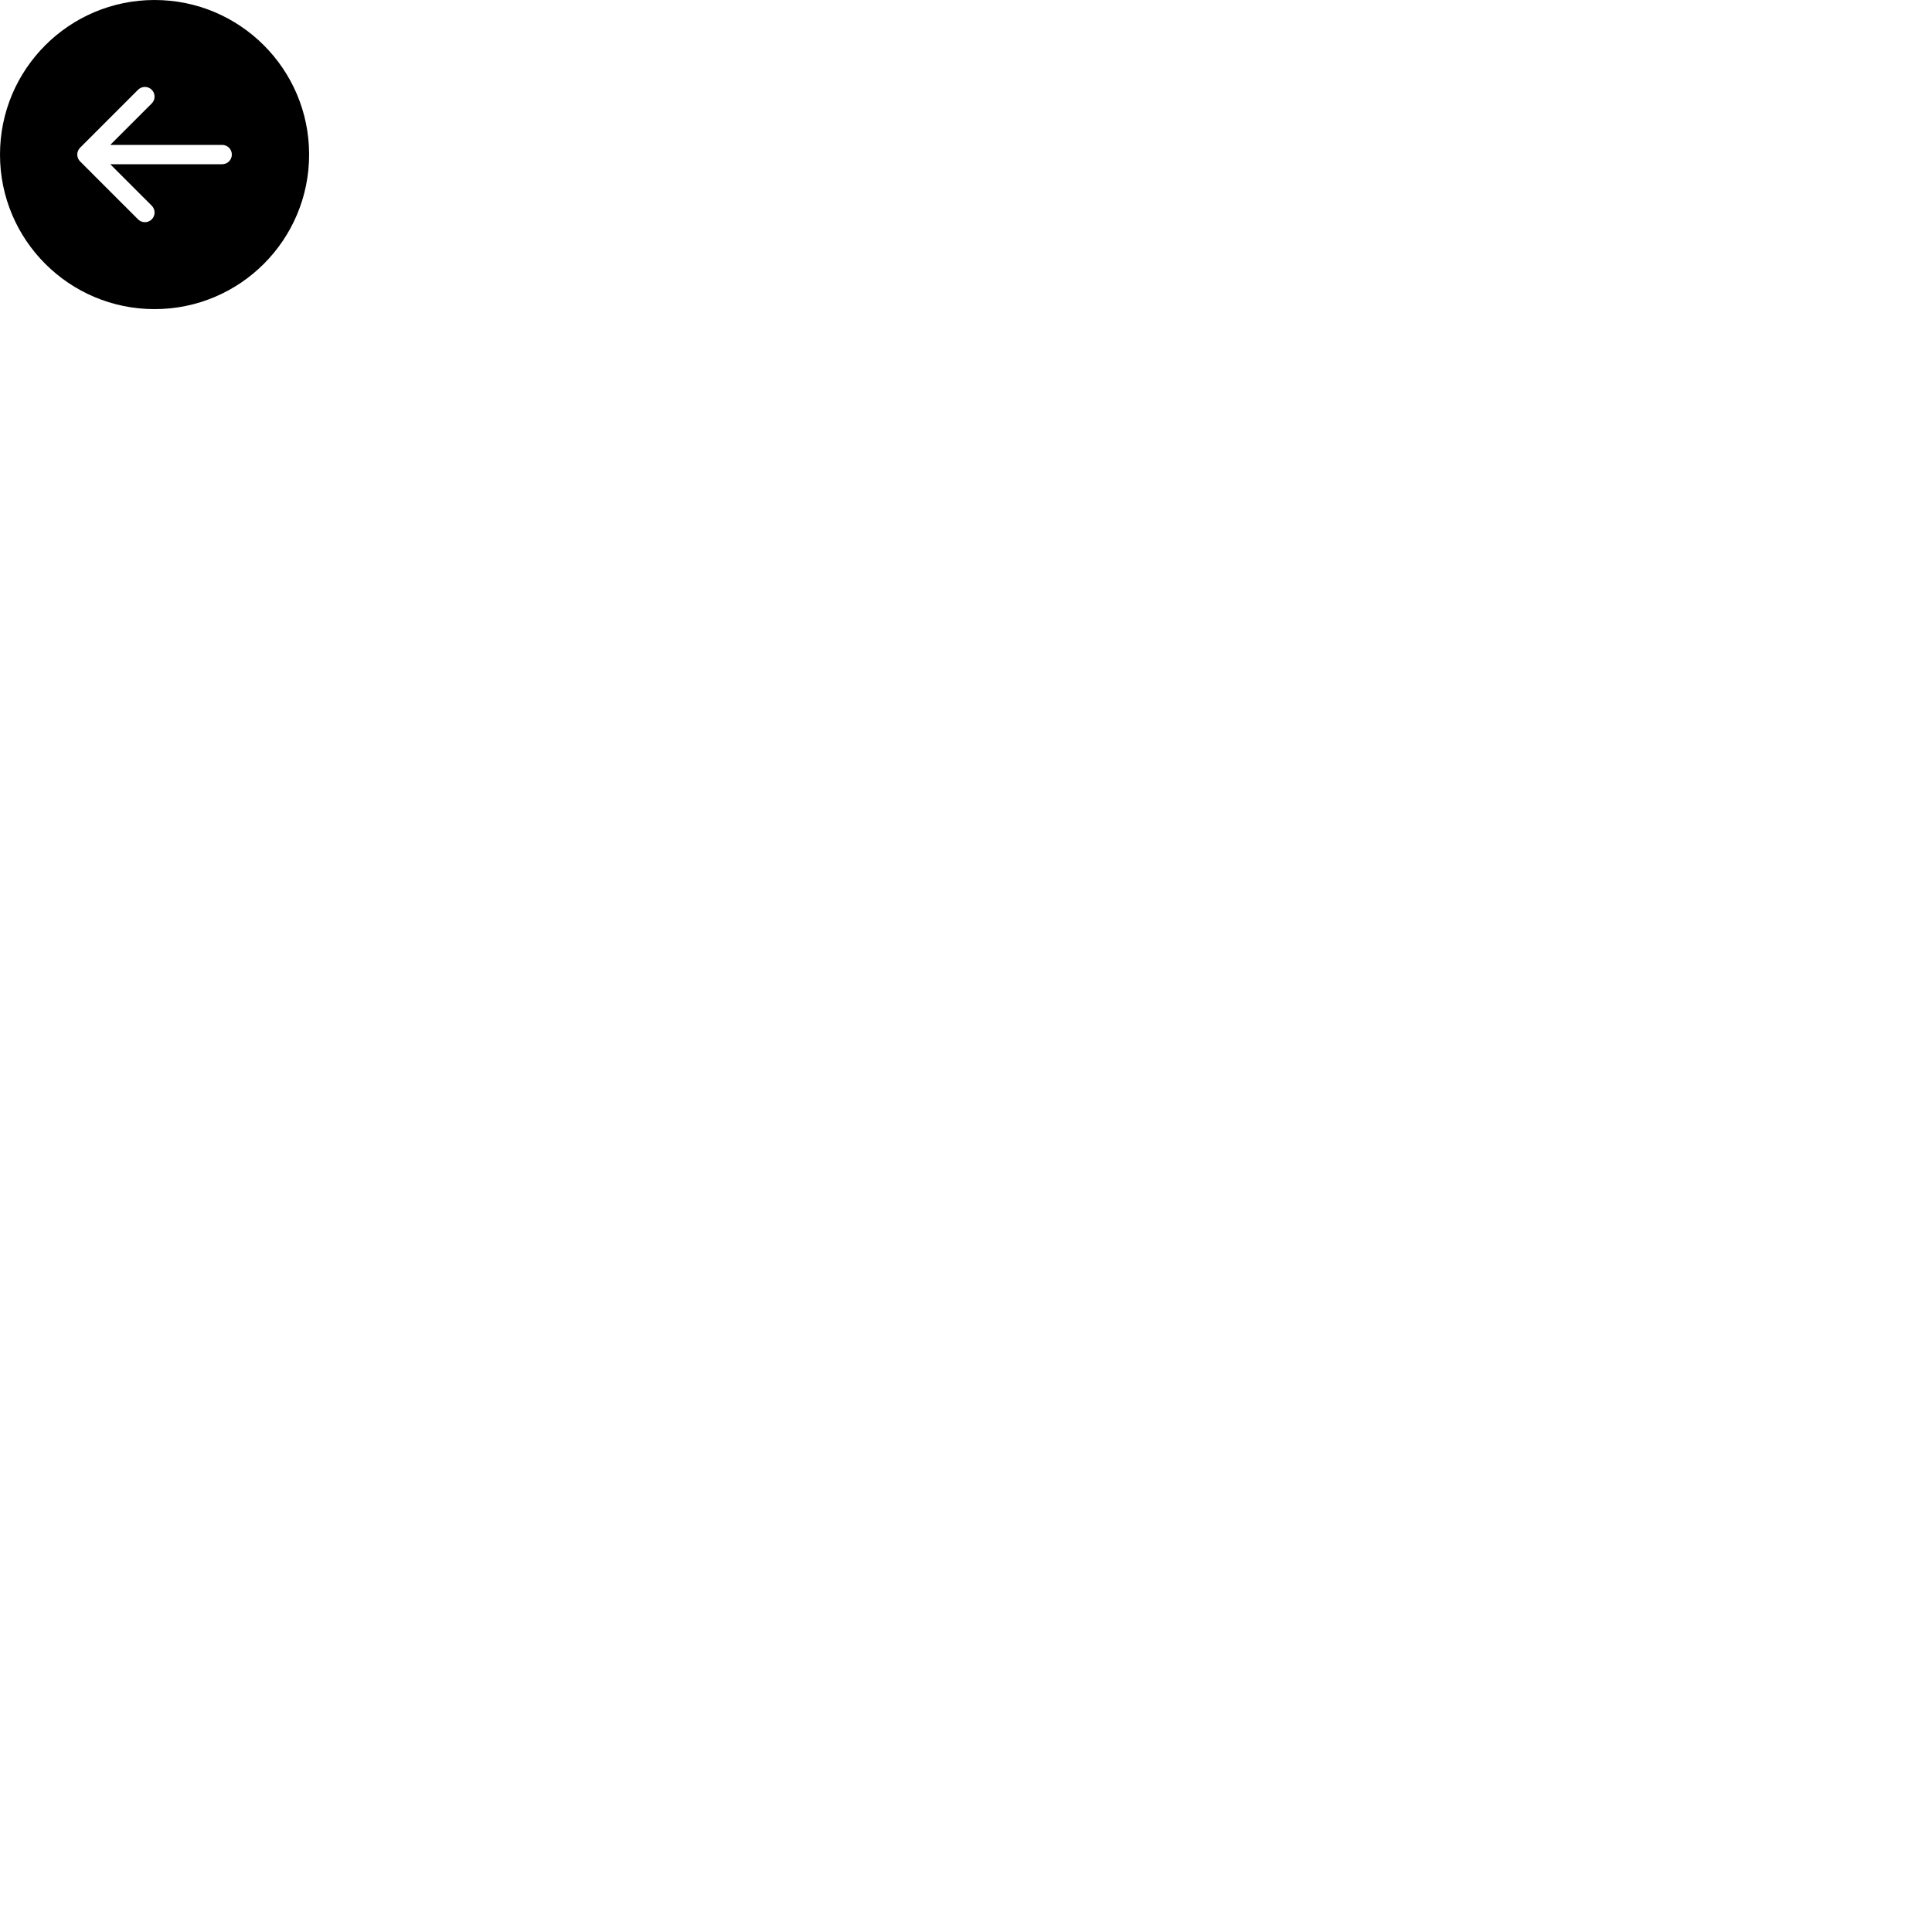
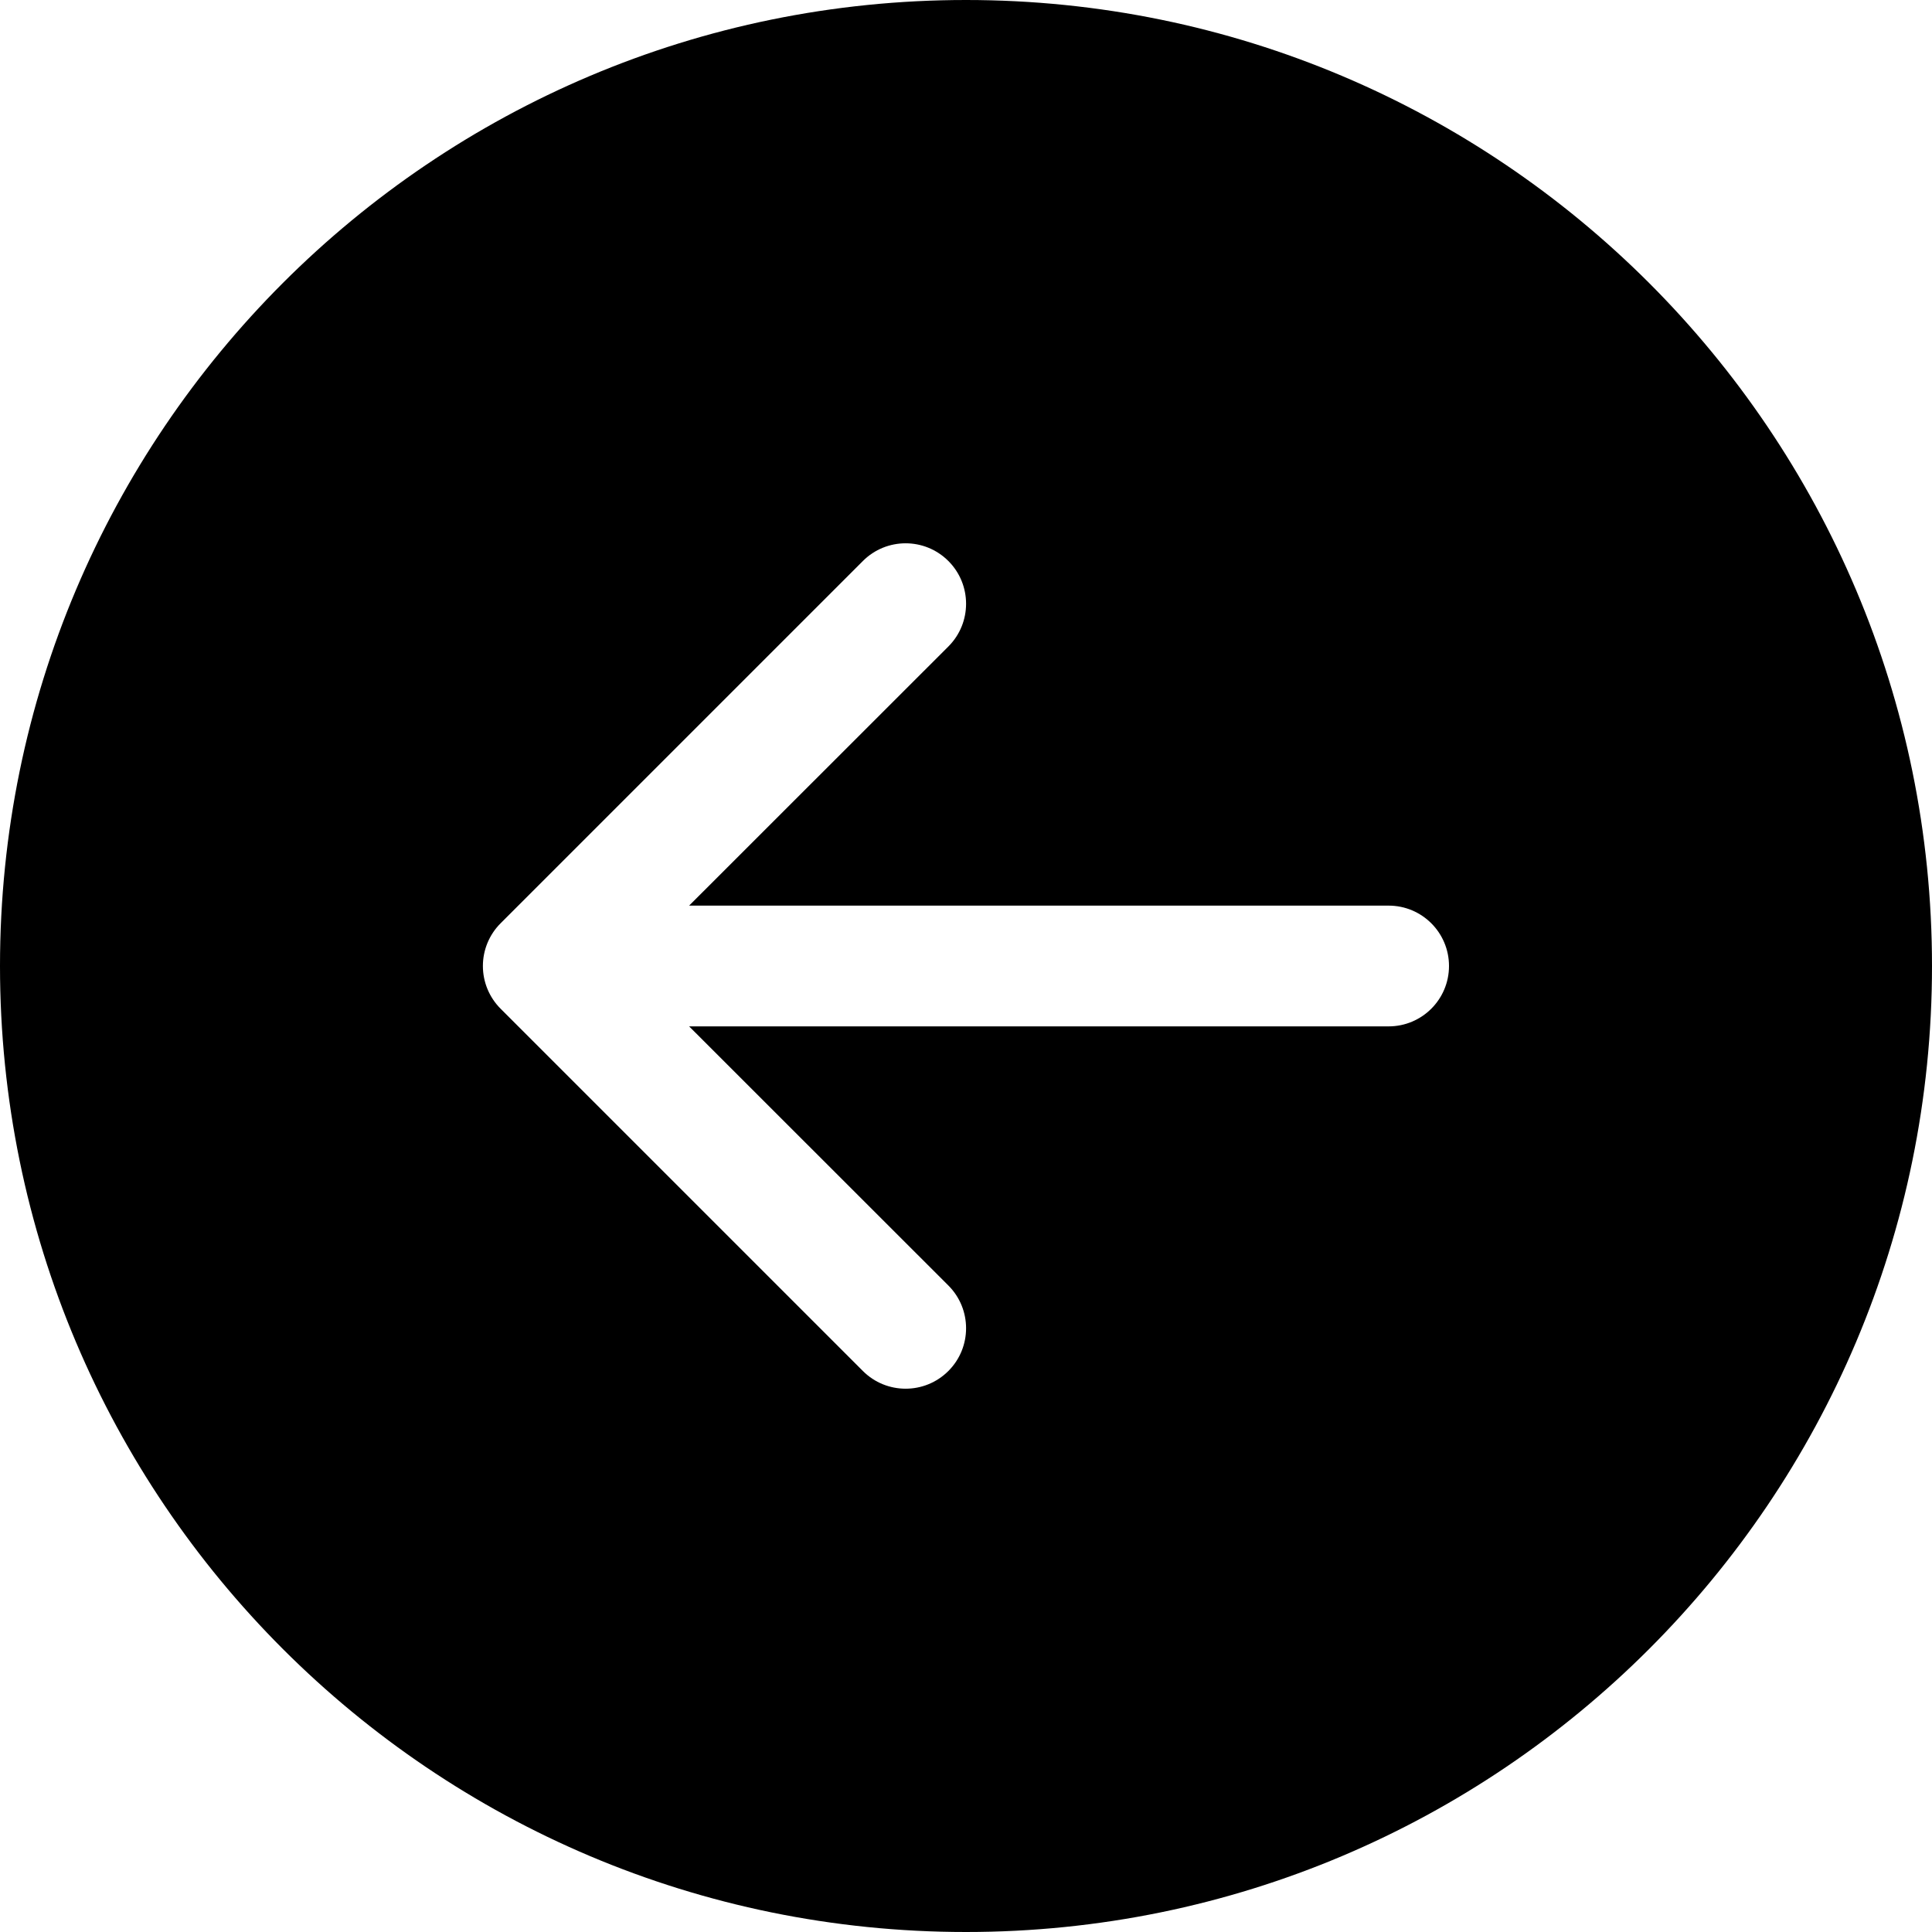
- <svg xmlns="http://www.w3.org/2000/svg" fill="currentColor" class="bi bi-arrow-left-circle-fill" viewBox="0 0 100 100">
+ <svg xmlns="http://www.w3.org/2000/svg" fill="black" class="bi bi-arrow-left-circle-fill" viewBox="0 0 16 16">
  <path d="M8 0a8 8 0 1 0 0 16A8 8 0 0 0 8 0zm3.5 7.5a.5.5 0 0 1 0 1H5.707l2.147 2.146a.5.5 0 0 1-.708.708l-3-3a.5.5 0 0 1 0-.708l3-3a.5.5 0 1 1 .708.708L5.707 7.5H11.5z" />
</svg>
